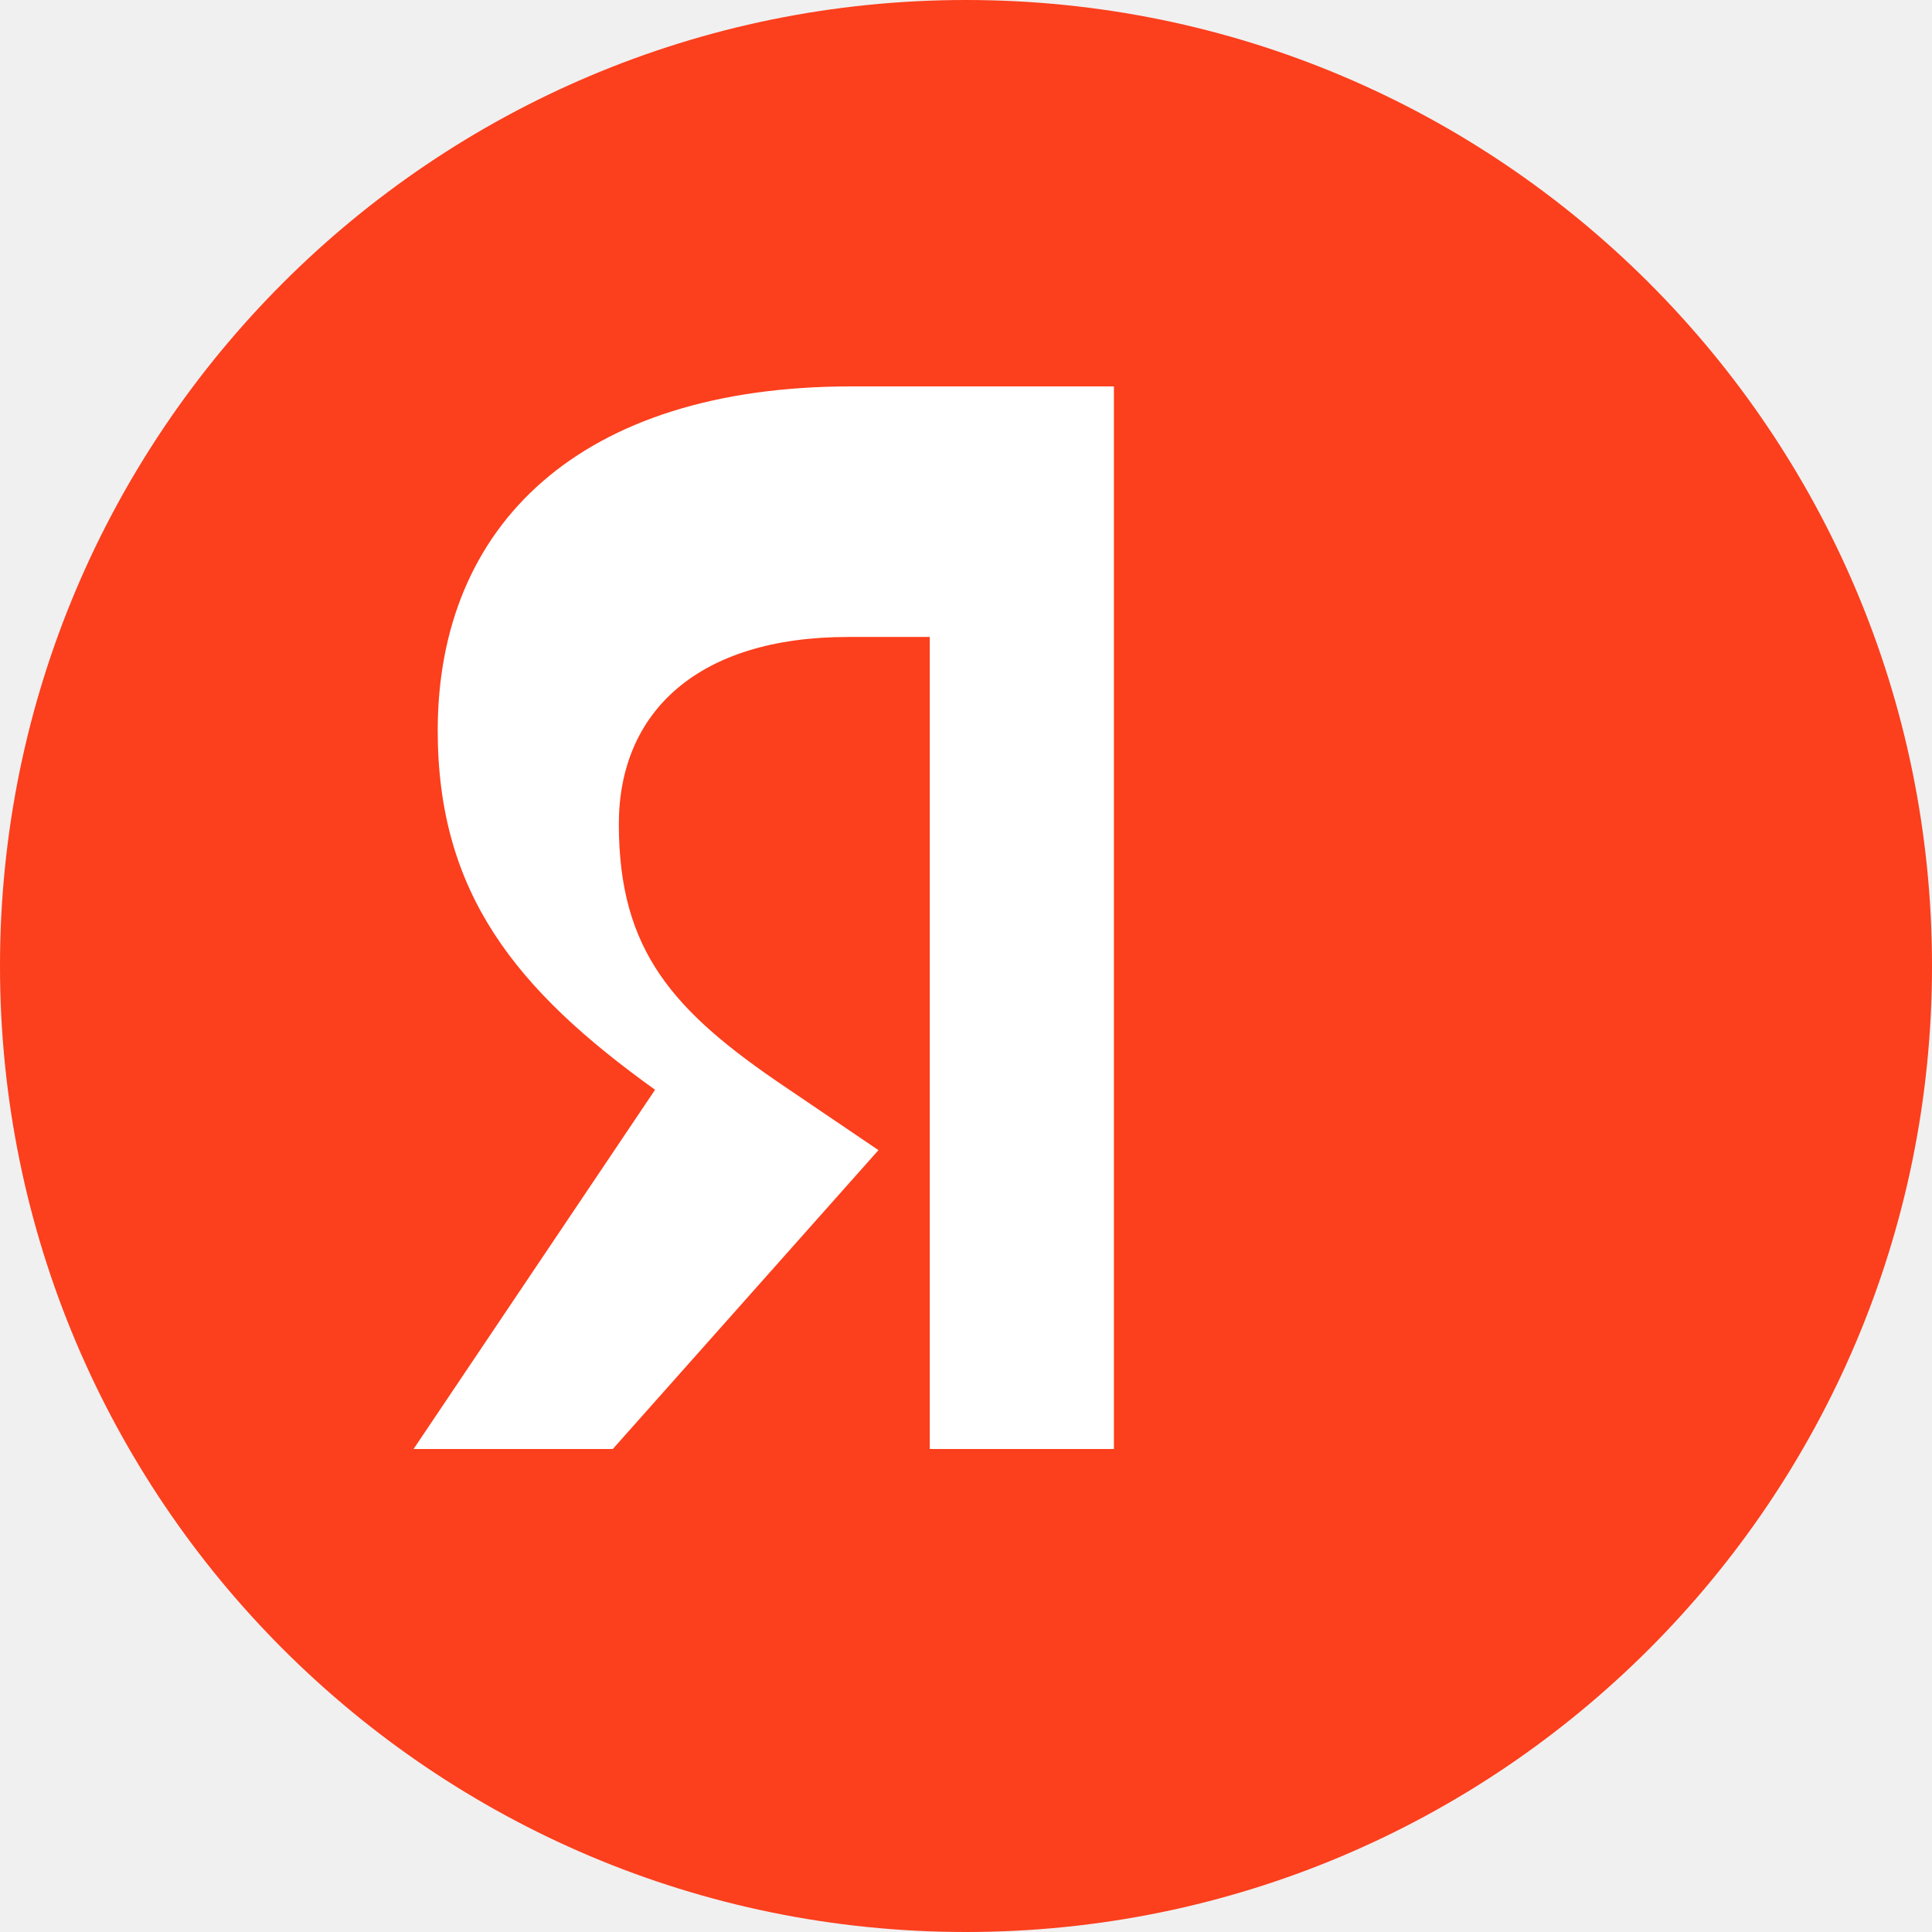
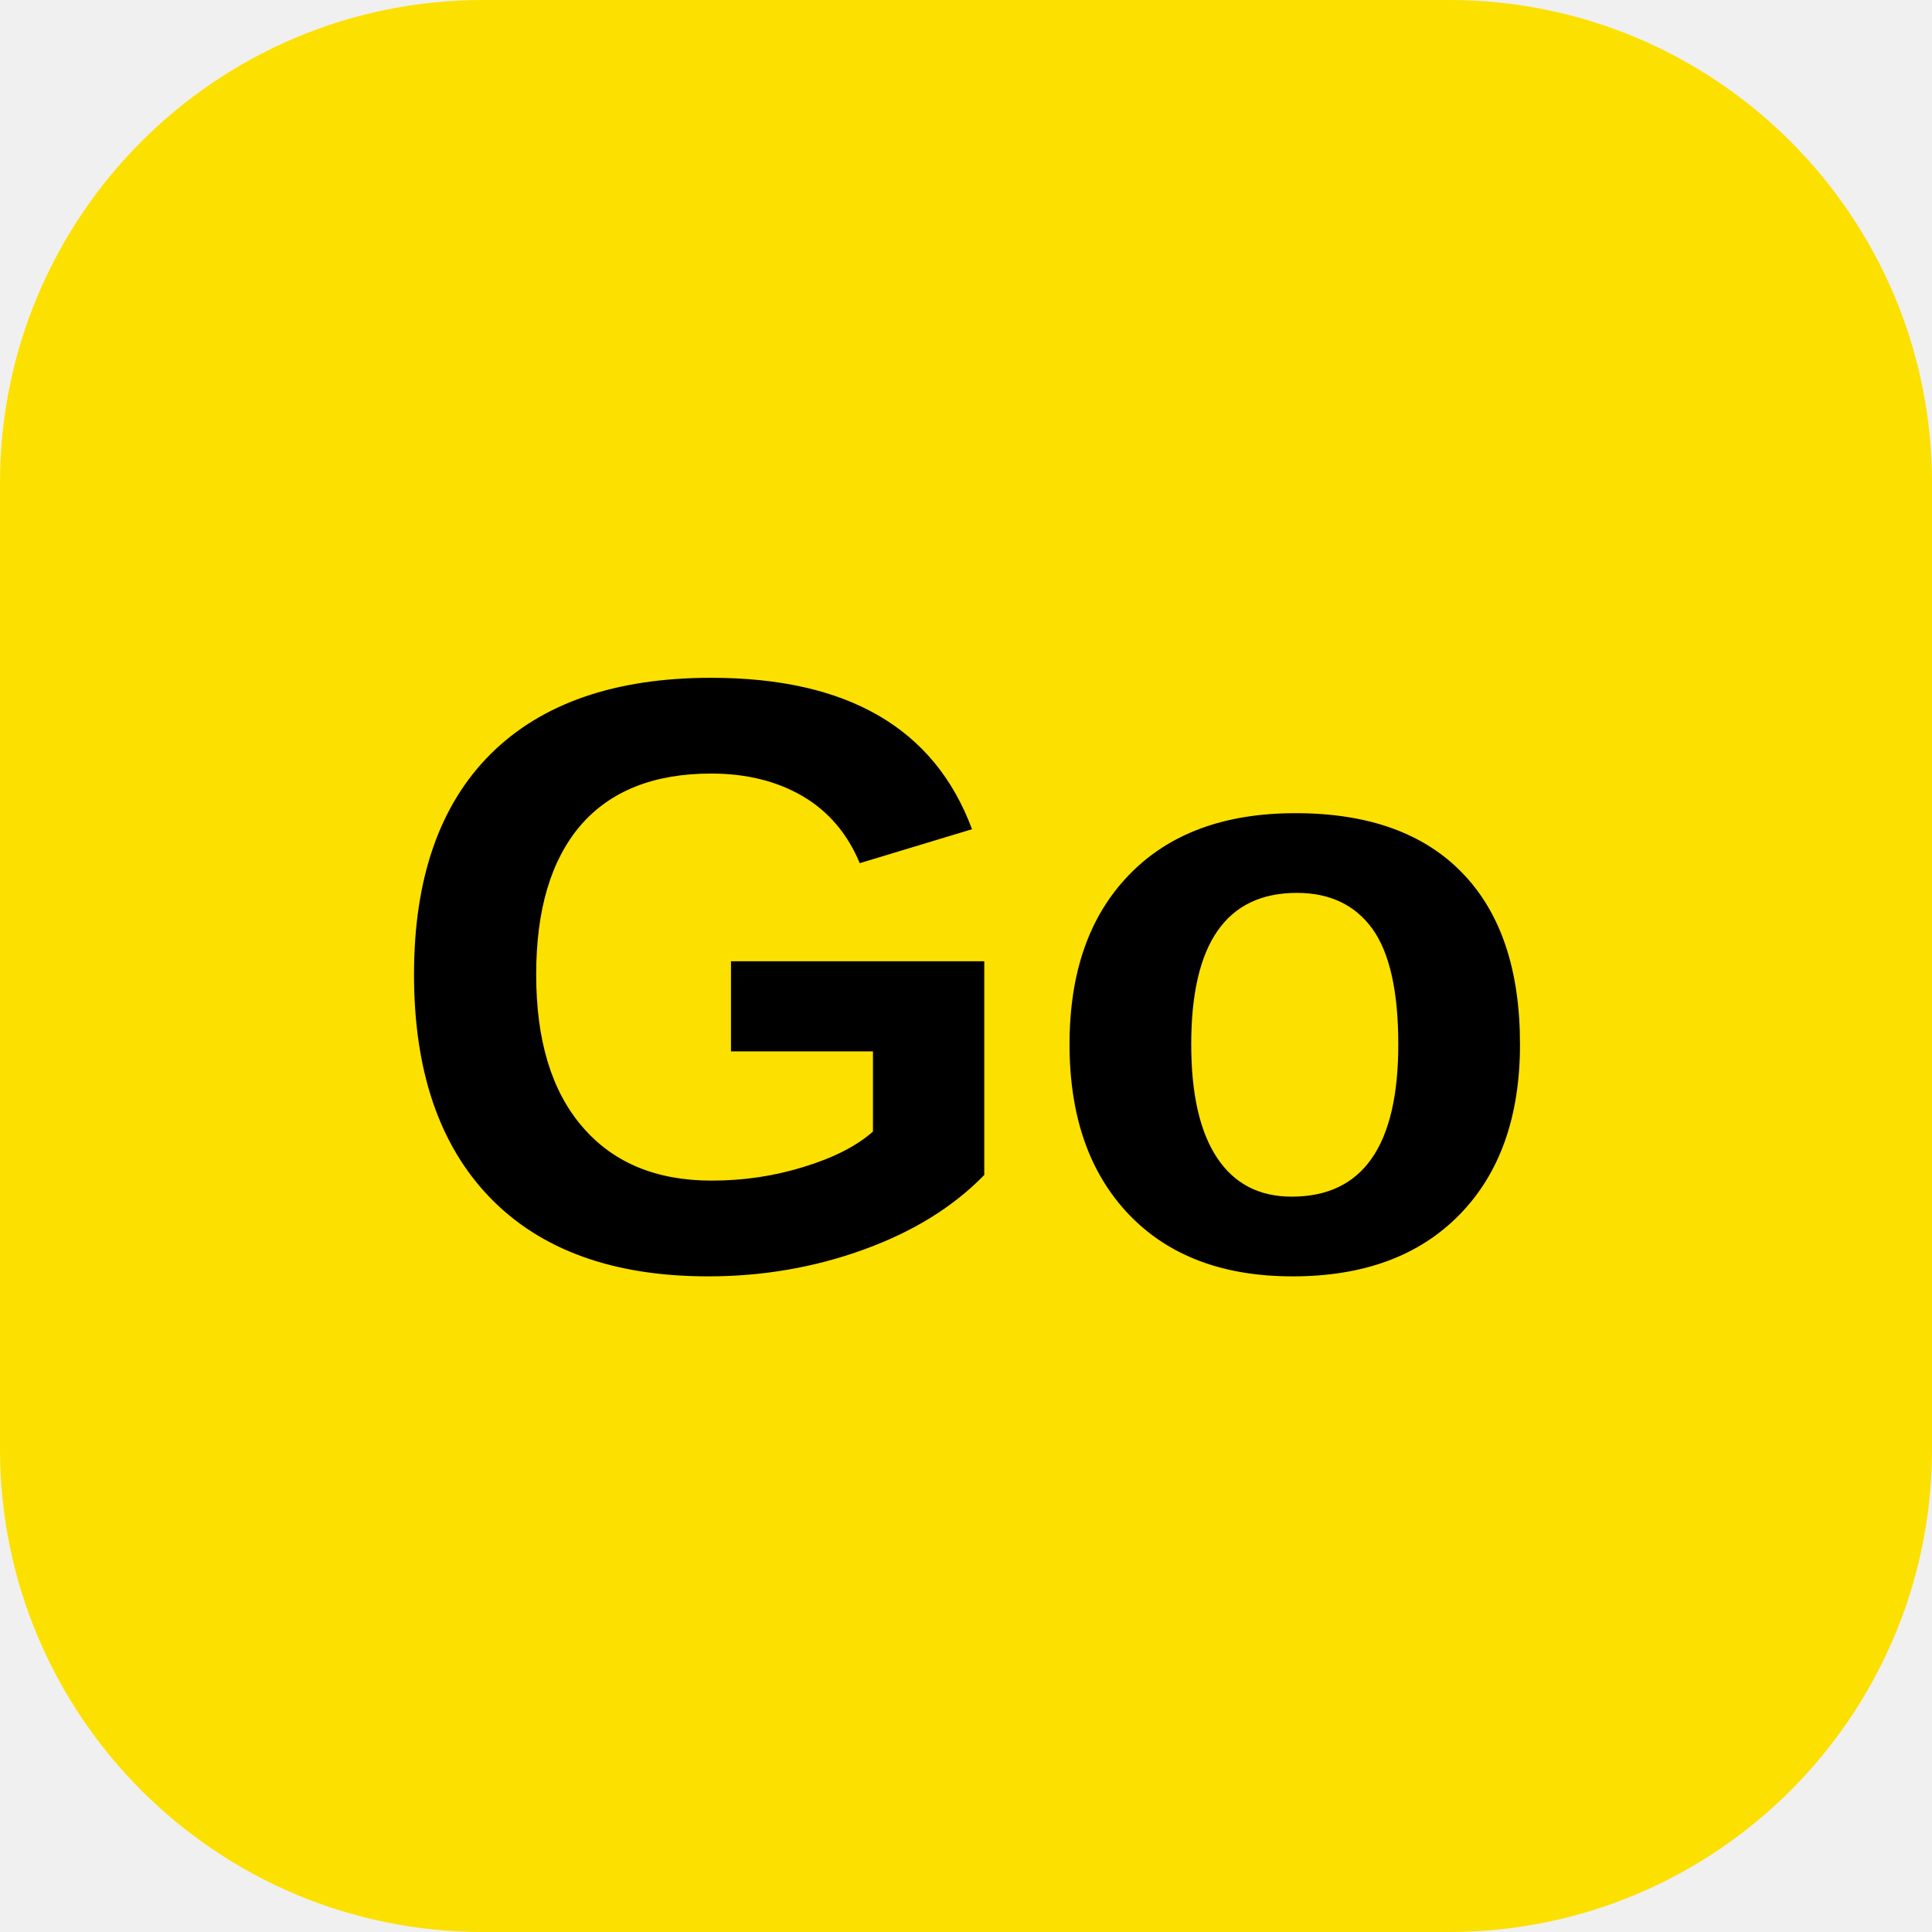
<svg xmlns="http://www.w3.org/2000/svg" viewBox="0 0 64 64" width="64" height="64">
-   <circle cx="32" cy="32" r="32" fill="#FC3F1D" />
-   <path fill="#fff" d="M36.9 48h-6.1V21.1h-2.7c-5 0-7.6 2.5-7.6 6.2 0 4.2 1.8 6.2 5.5 8.7l3.1 2.1L20.3 48h-6.6l8-11.9c-4.6-3.3-7.2-6.5-7.2-11.9 0-6.8 4.7-11.4 13.7-11.4h8.7V48z" />
+   <rect width="64" height="64" rx="16" fill="#FCE000" />
+   <text x="32" y="42" font-family="system-ui, -apple-system, BlinkMacSystemFont, Arial, sans-serif" font-weight="900" font-size="28" fill="#000" text-anchor="middle">Go</text>
</svg>
